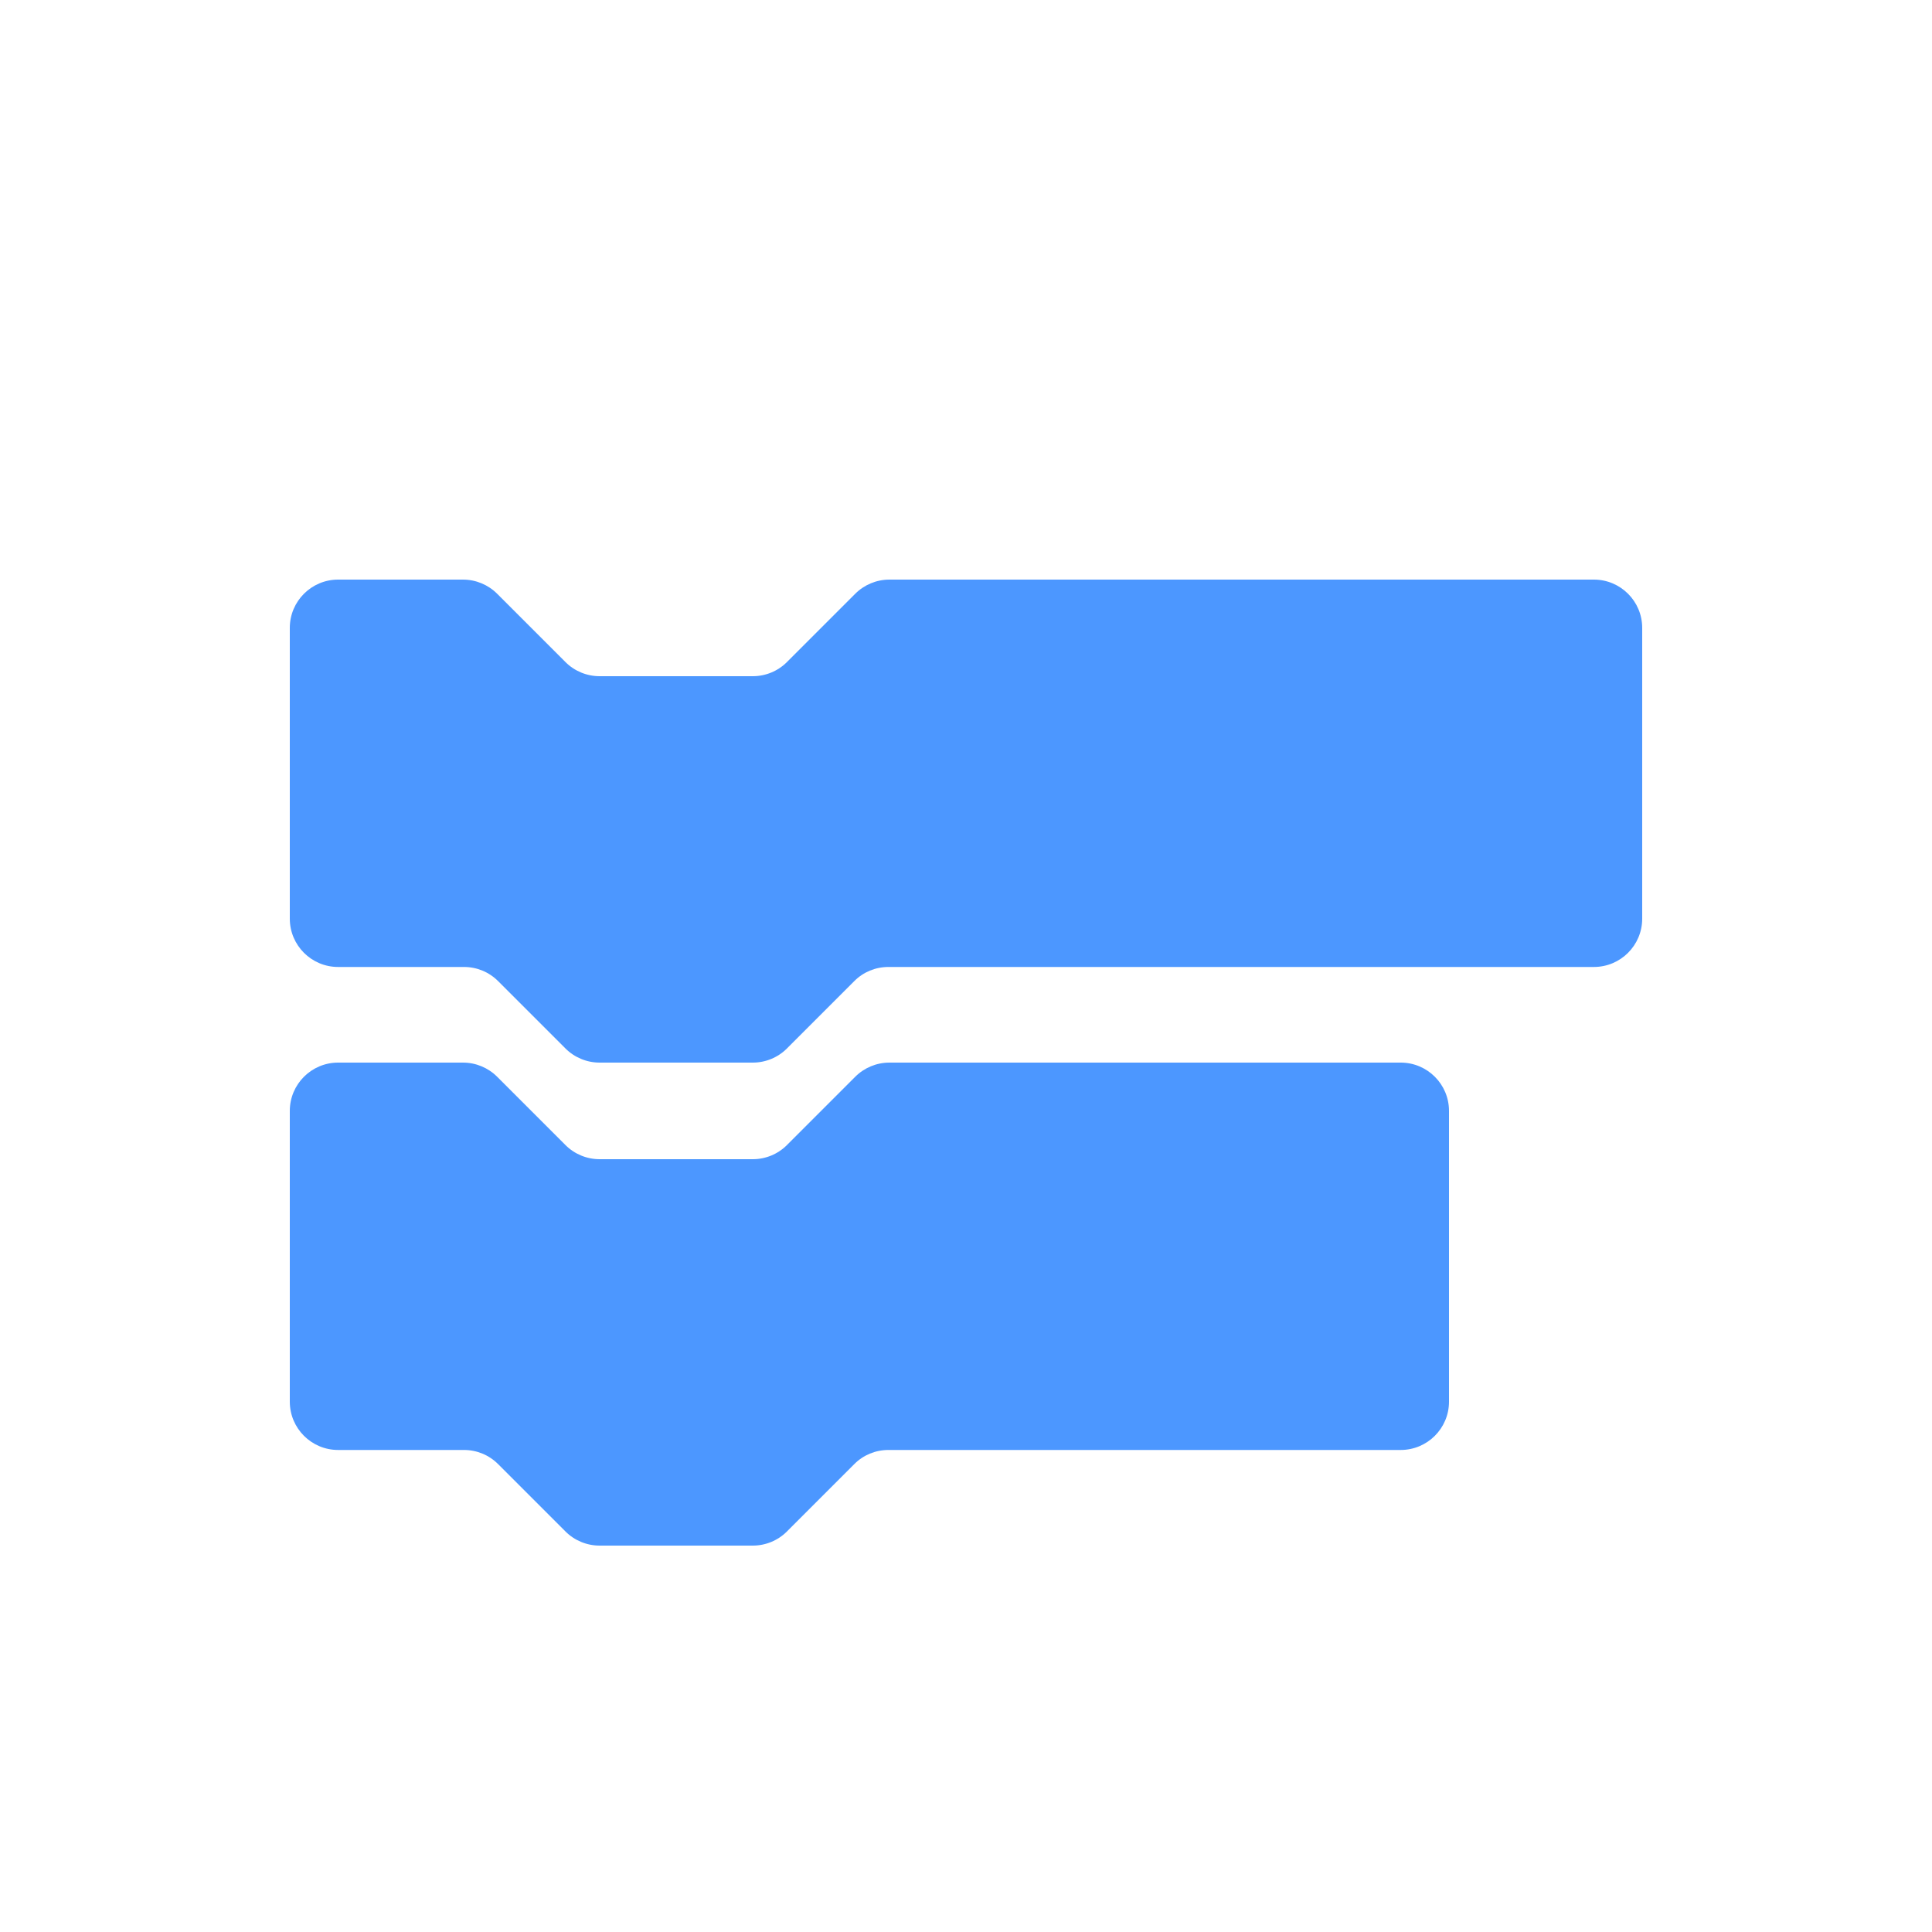
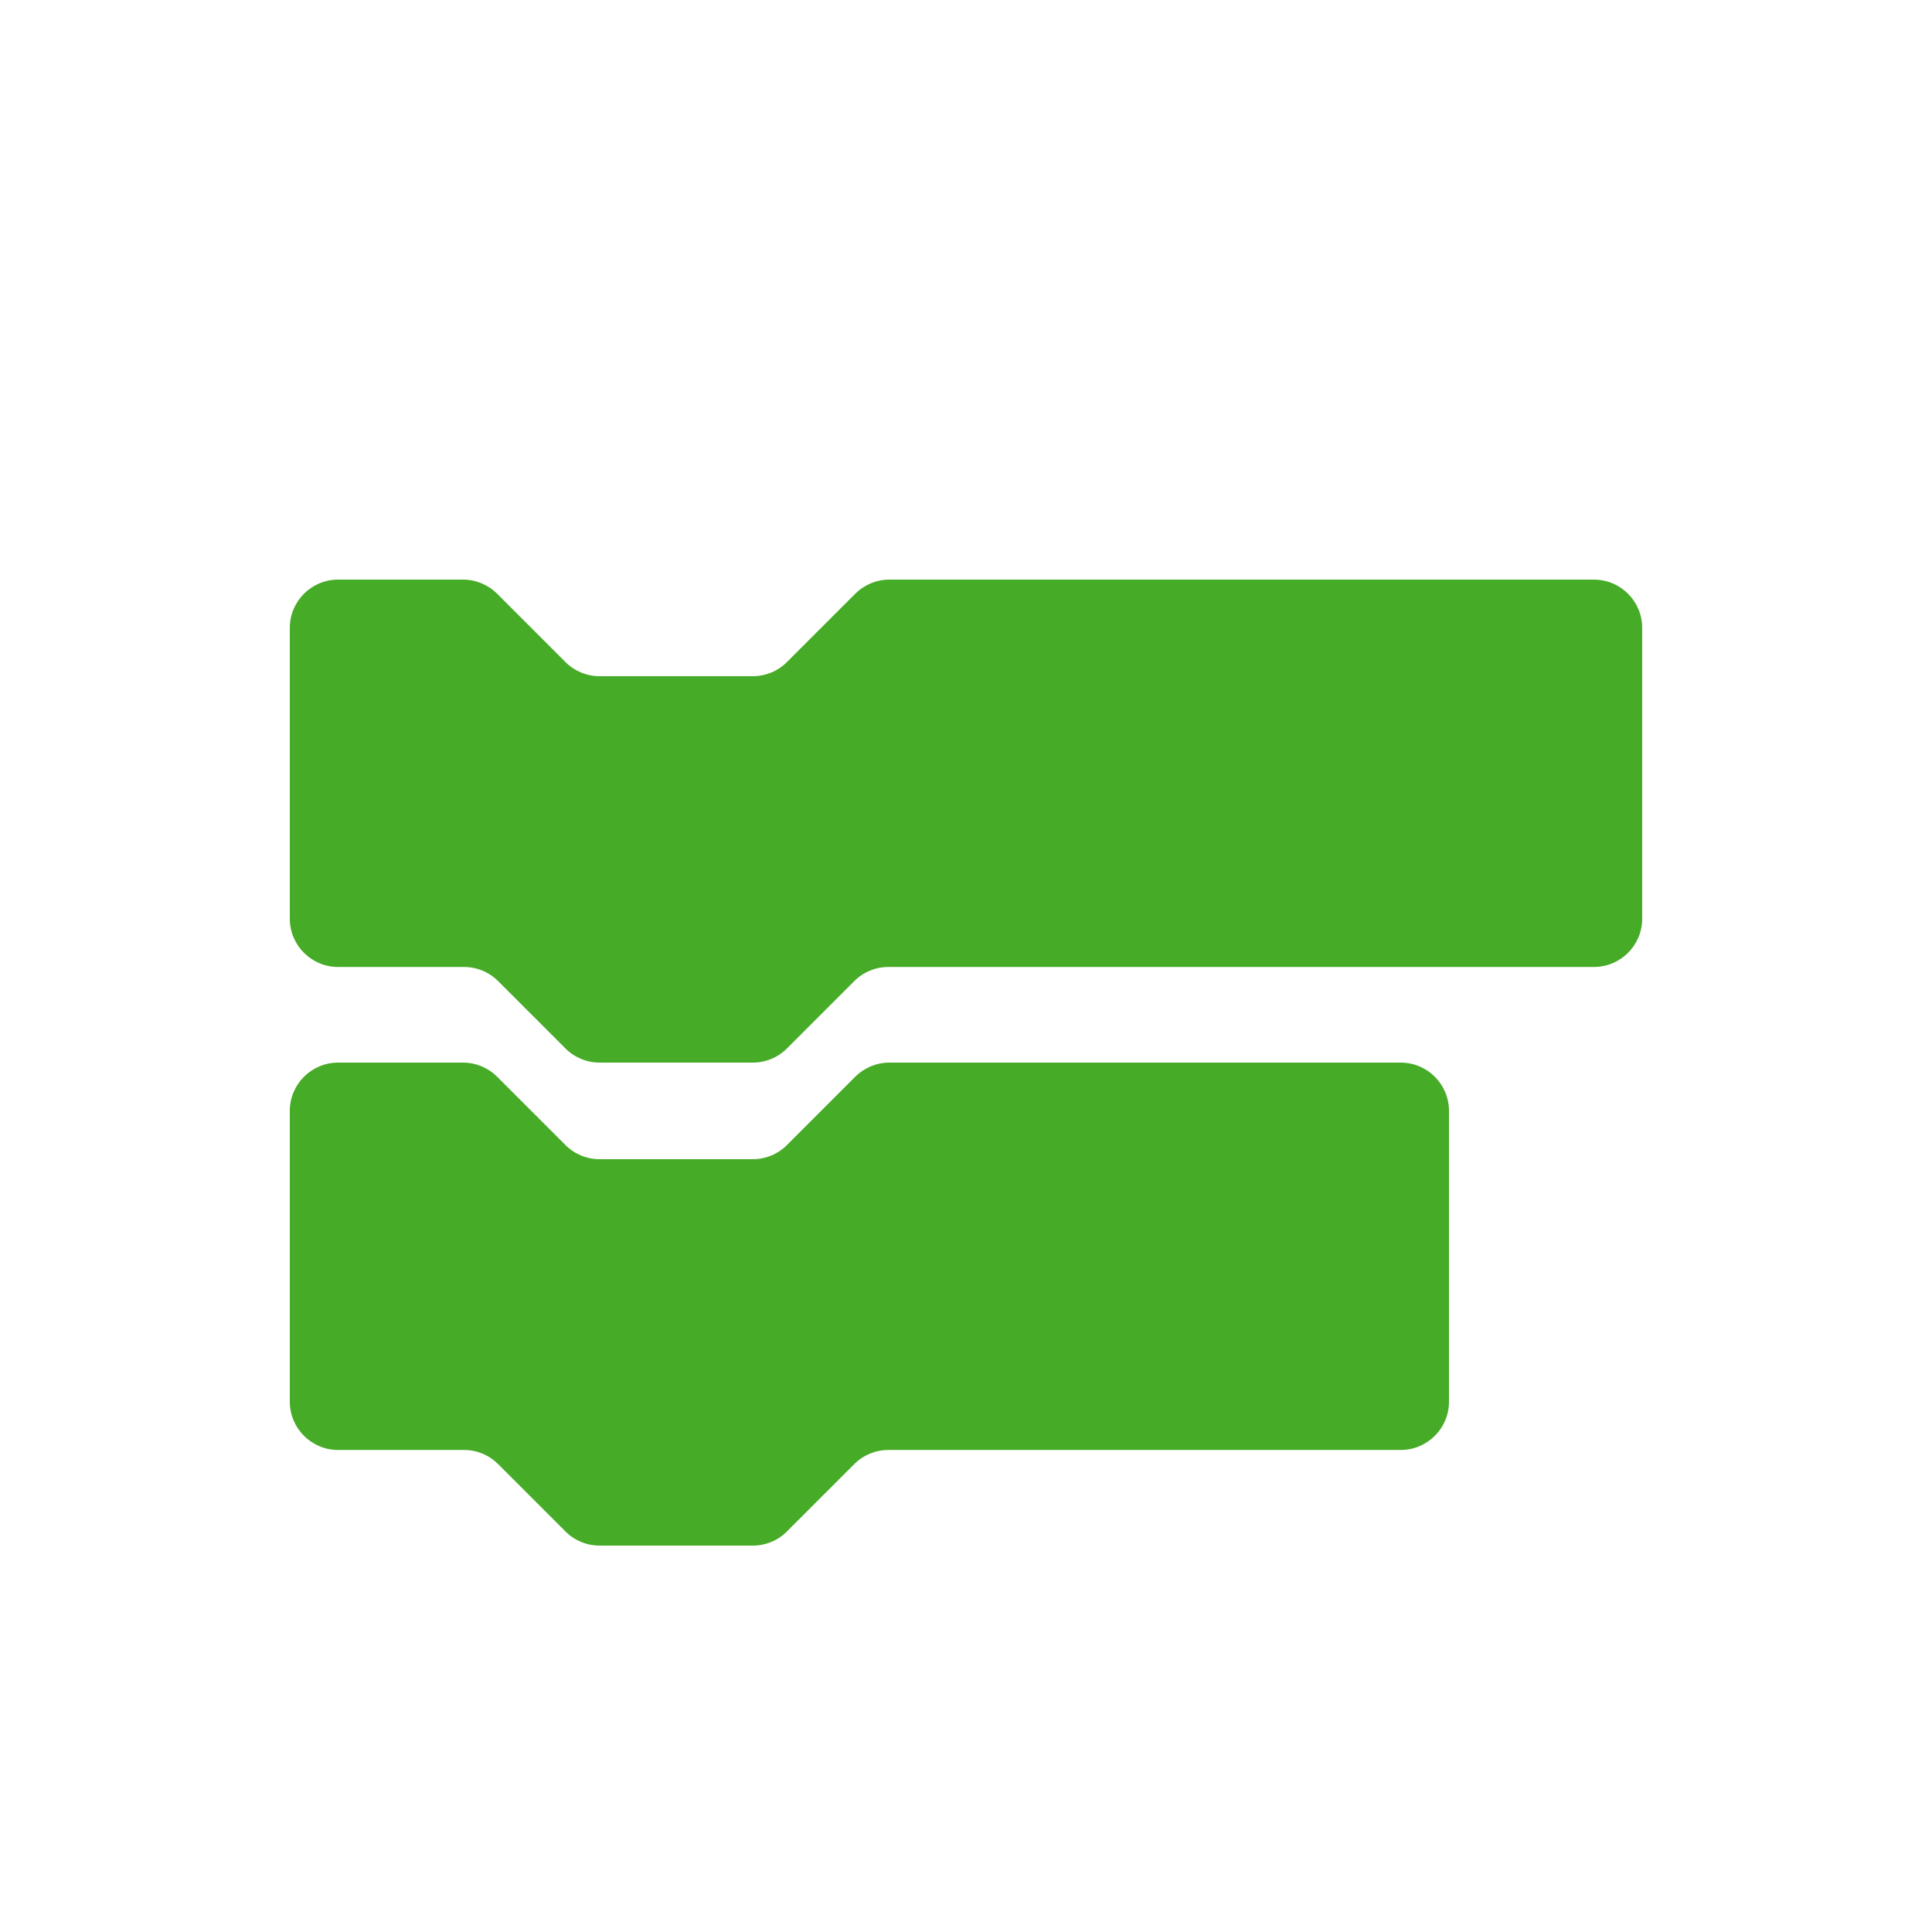
<svg xmlns="http://www.w3.org/2000/svg" width="20px" height="20px" viewBox="0 0 20 20" version="1.1">
  <defs />
  <g id="Code-V2" stroke="none" stroke-width="1" fill="none" fill-rule="evenodd">
-     <path d="M15,14.51 C15,14.786 14.776,15.01 14.5,15.01 L9.197,15.01 C9.064,15.01 8.937,15.062 8.844,15.156 L8.146,15.854 C8.053,15.947 7.926,16 7.793,16 L6.207,16 C6.074,16 5.947,15.947 5.854,15.854 L5.156,15.156 C5.062,15.062 4.936,15.01 4.803,15.01 L3.5,15.01 C3.224,15.01 3,14.786 3,14.51 L3,11.5 C3,11.224 3.224,11 3.5,11 L4.793,11 C4.926,11 5.053,11.053 5.146,11.146 L5.854,11.854 C5.947,11.947 6.074,12 6.207,12 L7.793,12 C7.926,12 8.053,11.947 8.146,11.854 L8.854,11.146 C8.947,11.053 9.074,11 9.207,11 L14.5,11 C14.776,11 15,11.224 15,11.5 L15,14.51 Z M17,9.51 C17,9.786 16.776,10.01 16.5,10.01 L9.197,10.01 C9.064,10.01 8.937,10.062 8.844,10.156 L8.146,10.854 C8.053,10.947 7.926,11 7.793,11 L6.207,11 C6.074,11 5.947,10.947 5.854,10.854 L5.156,10.156 C5.062,10.062 4.936,10.01 4.803,10.01 L3.5,10.01 C3.224,10.01 3,9.786 3,9.51 L3,6.5 C3,6.224 3.224,6 3.5,6 L4.793,6 C4.926,6 5.053,6.053 5.146,6.146 L5.854,6.854 C5.947,6.947 6.074,7 6.207,7 L7.793,7 C7.926,7 8.053,6.947 8.146,6.854 L8.854,6.146 C8.947,6.053 9.074,6 9.207,6 L16.5,6 C16.776,6 17,6.224 17,6.5 L17,9.51 Z" id="Code" fill="#4C97FF" />
+     <path d="M15,14.51 C15,14.786 14.776,15.01 14.5,15.01 L9.197,15.01 C9.064,15.01 8.937,15.062 8.844,15.156 L8.146,15.854 C8.053,15.947 7.926,16 7.793,16 L6.207,16 C6.074,16 5.947,15.947 5.854,15.854 L5.156,15.156 C5.062,15.062 4.936,15.01 4.803,15.01 L3.5,15.01 C3.224,15.01 3,14.786 3,14.51 L3,11.5 C3,11.224 3.224,11 3.5,11 L4.793,11 C4.926,11 5.053,11.053 5.146,11.146 L5.854,11.854 C5.947,11.947 6.074,12 6.207,12 L7.793,12 C7.926,12 8.053,11.947 8.146,11.854 L8.854,11.146 C8.947,11.053 9.074,11 9.207,11 L14.5,11 C14.776,11 15,11.224 15,11.5 L15,14.51 Z M17,9.51 C17,9.786 16.776,10.01 16.5,10.01 L9.197,10.01 C9.064,10.01 8.937,10.062 8.844,10.156 L8.146,10.854 C8.053,10.947 7.926,11 7.793,11 L6.207,11 C6.074,11 5.947,10.947 5.854,10.854 L5.156,10.156 C5.062,10.062 4.936,10.01 4.803,10.01 L3.5,10.01 C3.224,10.01 3,9.786 3,9.51 L3,6.5 C3,6.224 3.224,6 3.5,6 L4.793,6 C4.926,6 5.053,6.053 5.146,6.146 L5.854,6.854 C5.947,6.947 6.074,7 6.207,7 L7.793,7 C7.926,7 8.053,6.947 8.146,6.854 L8.854,6.146 C8.947,6.053 9.074,6 9.207,6 L16.5,6 C16.776,6 17,6.224 17,6.5 L17,9.51 Z" id="Code" fill="#46ab27" />
  </g>
</svg>
